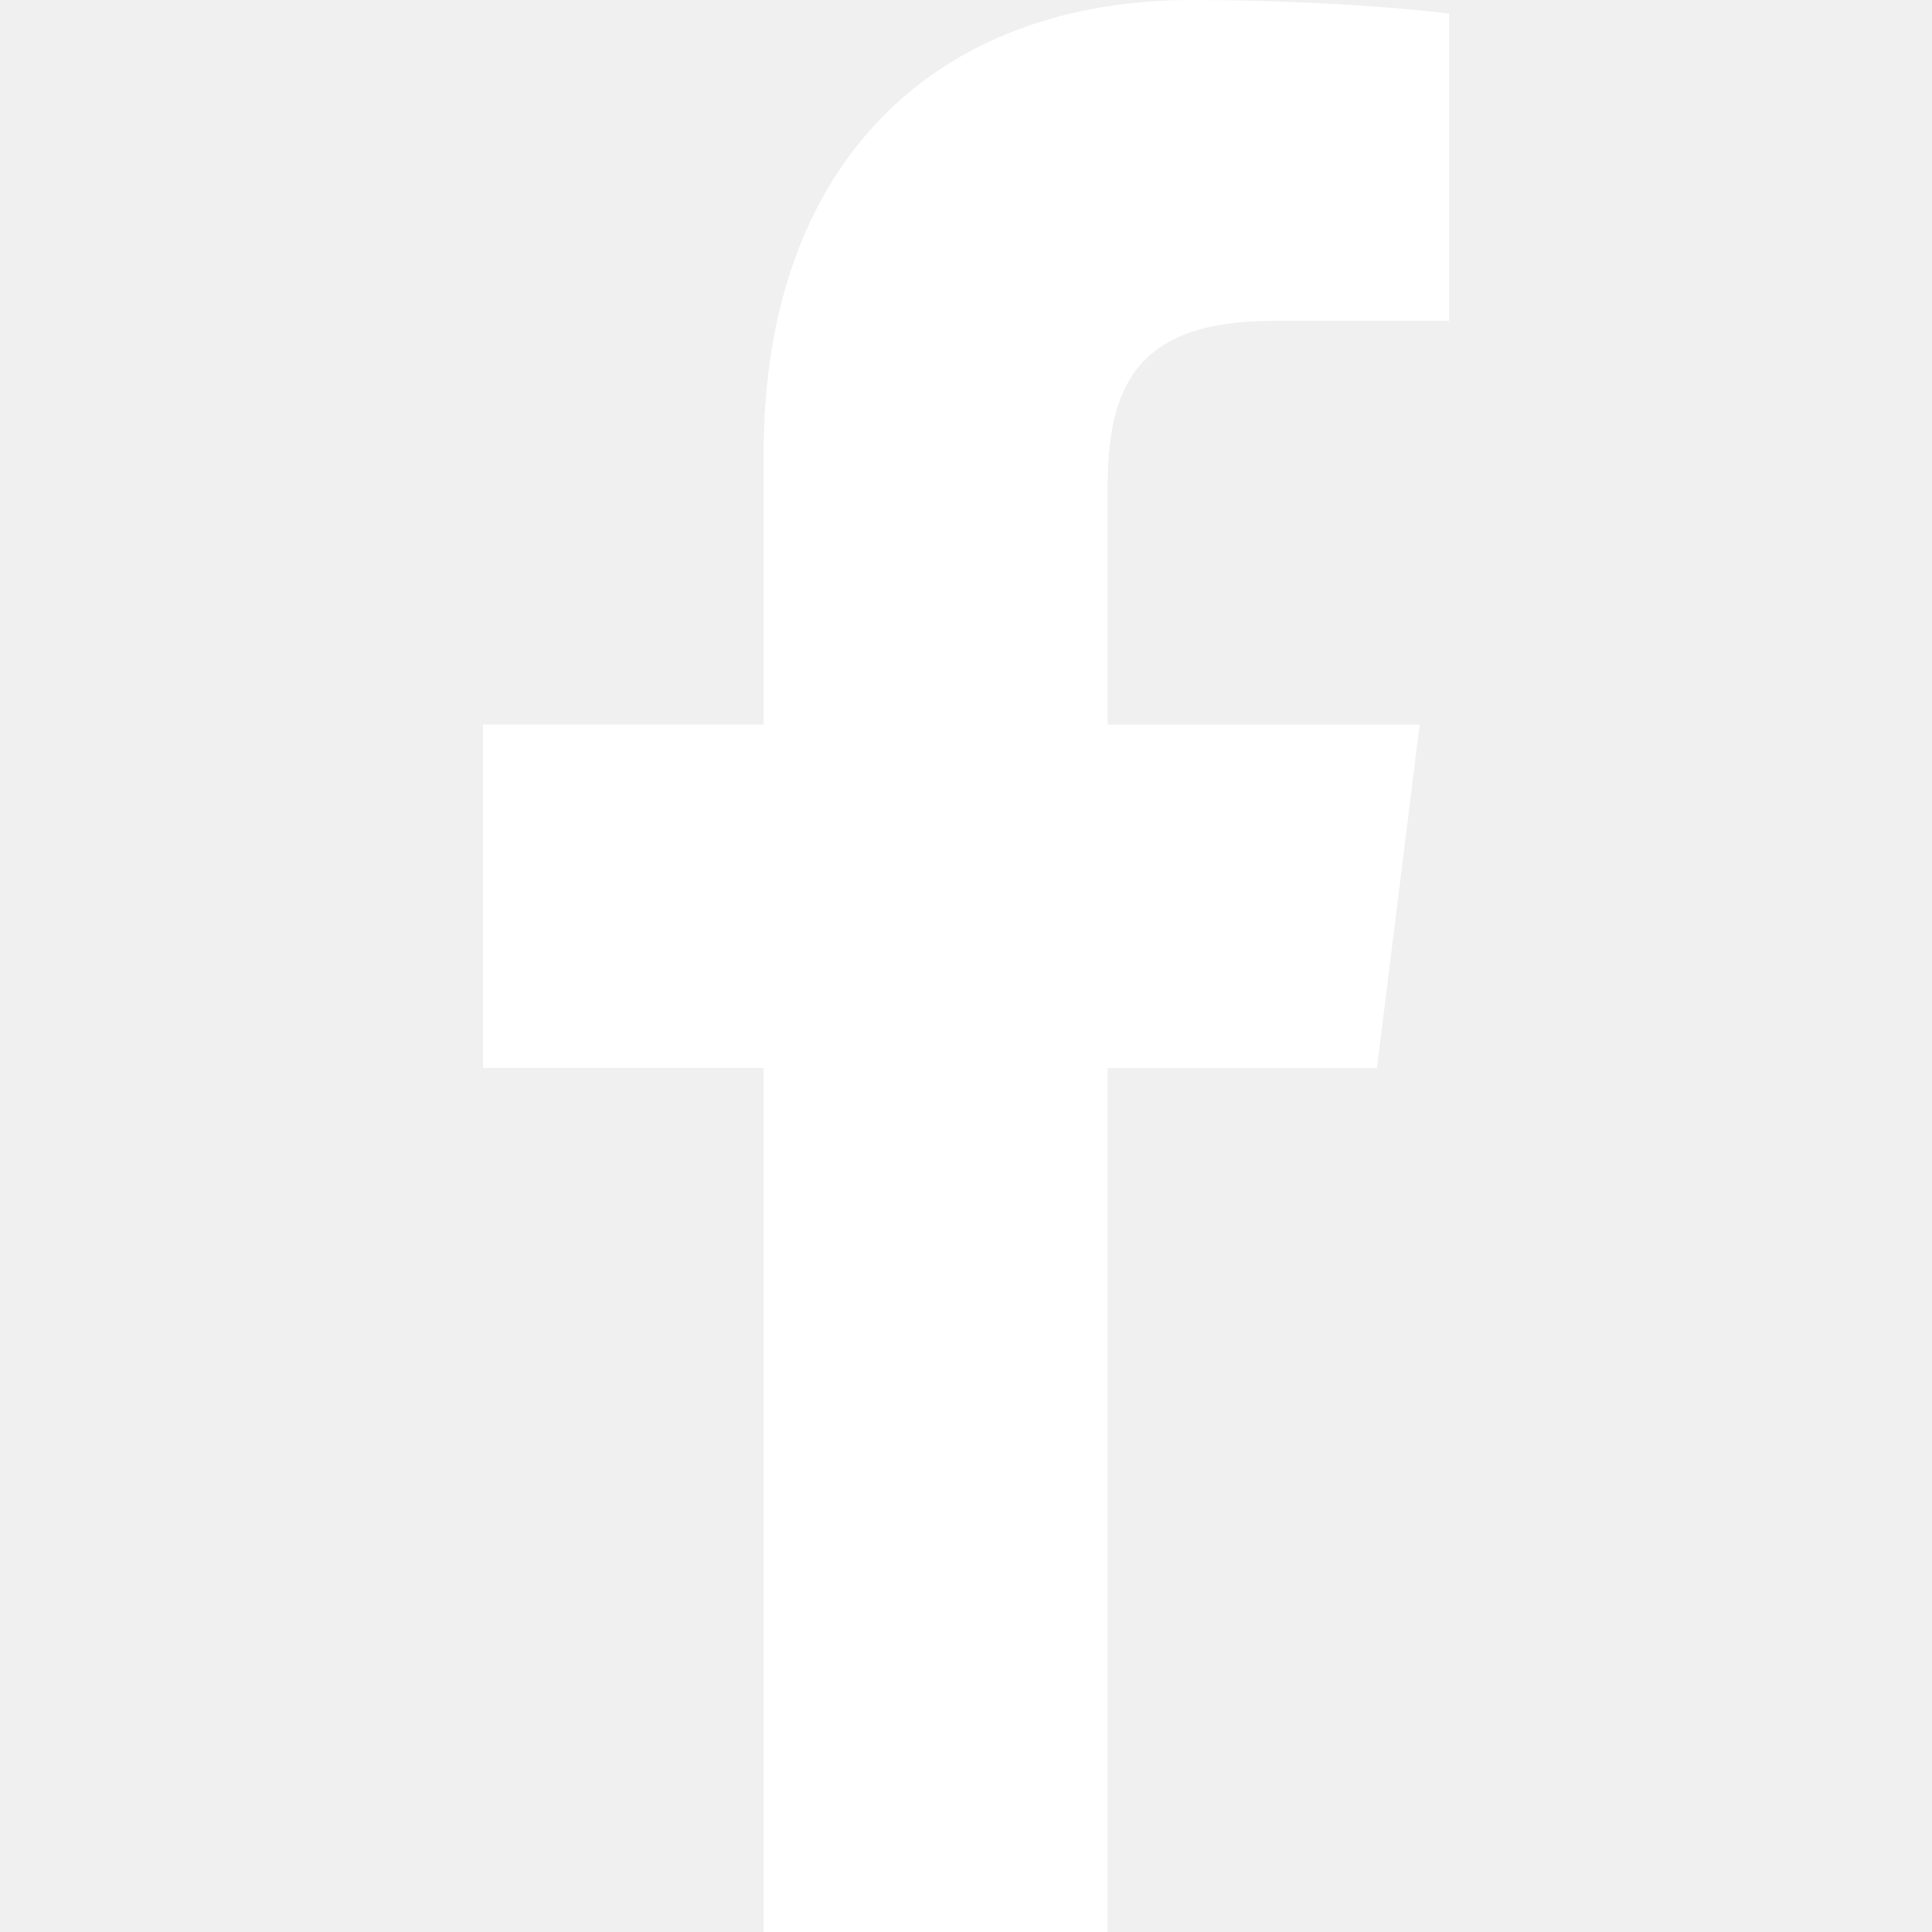
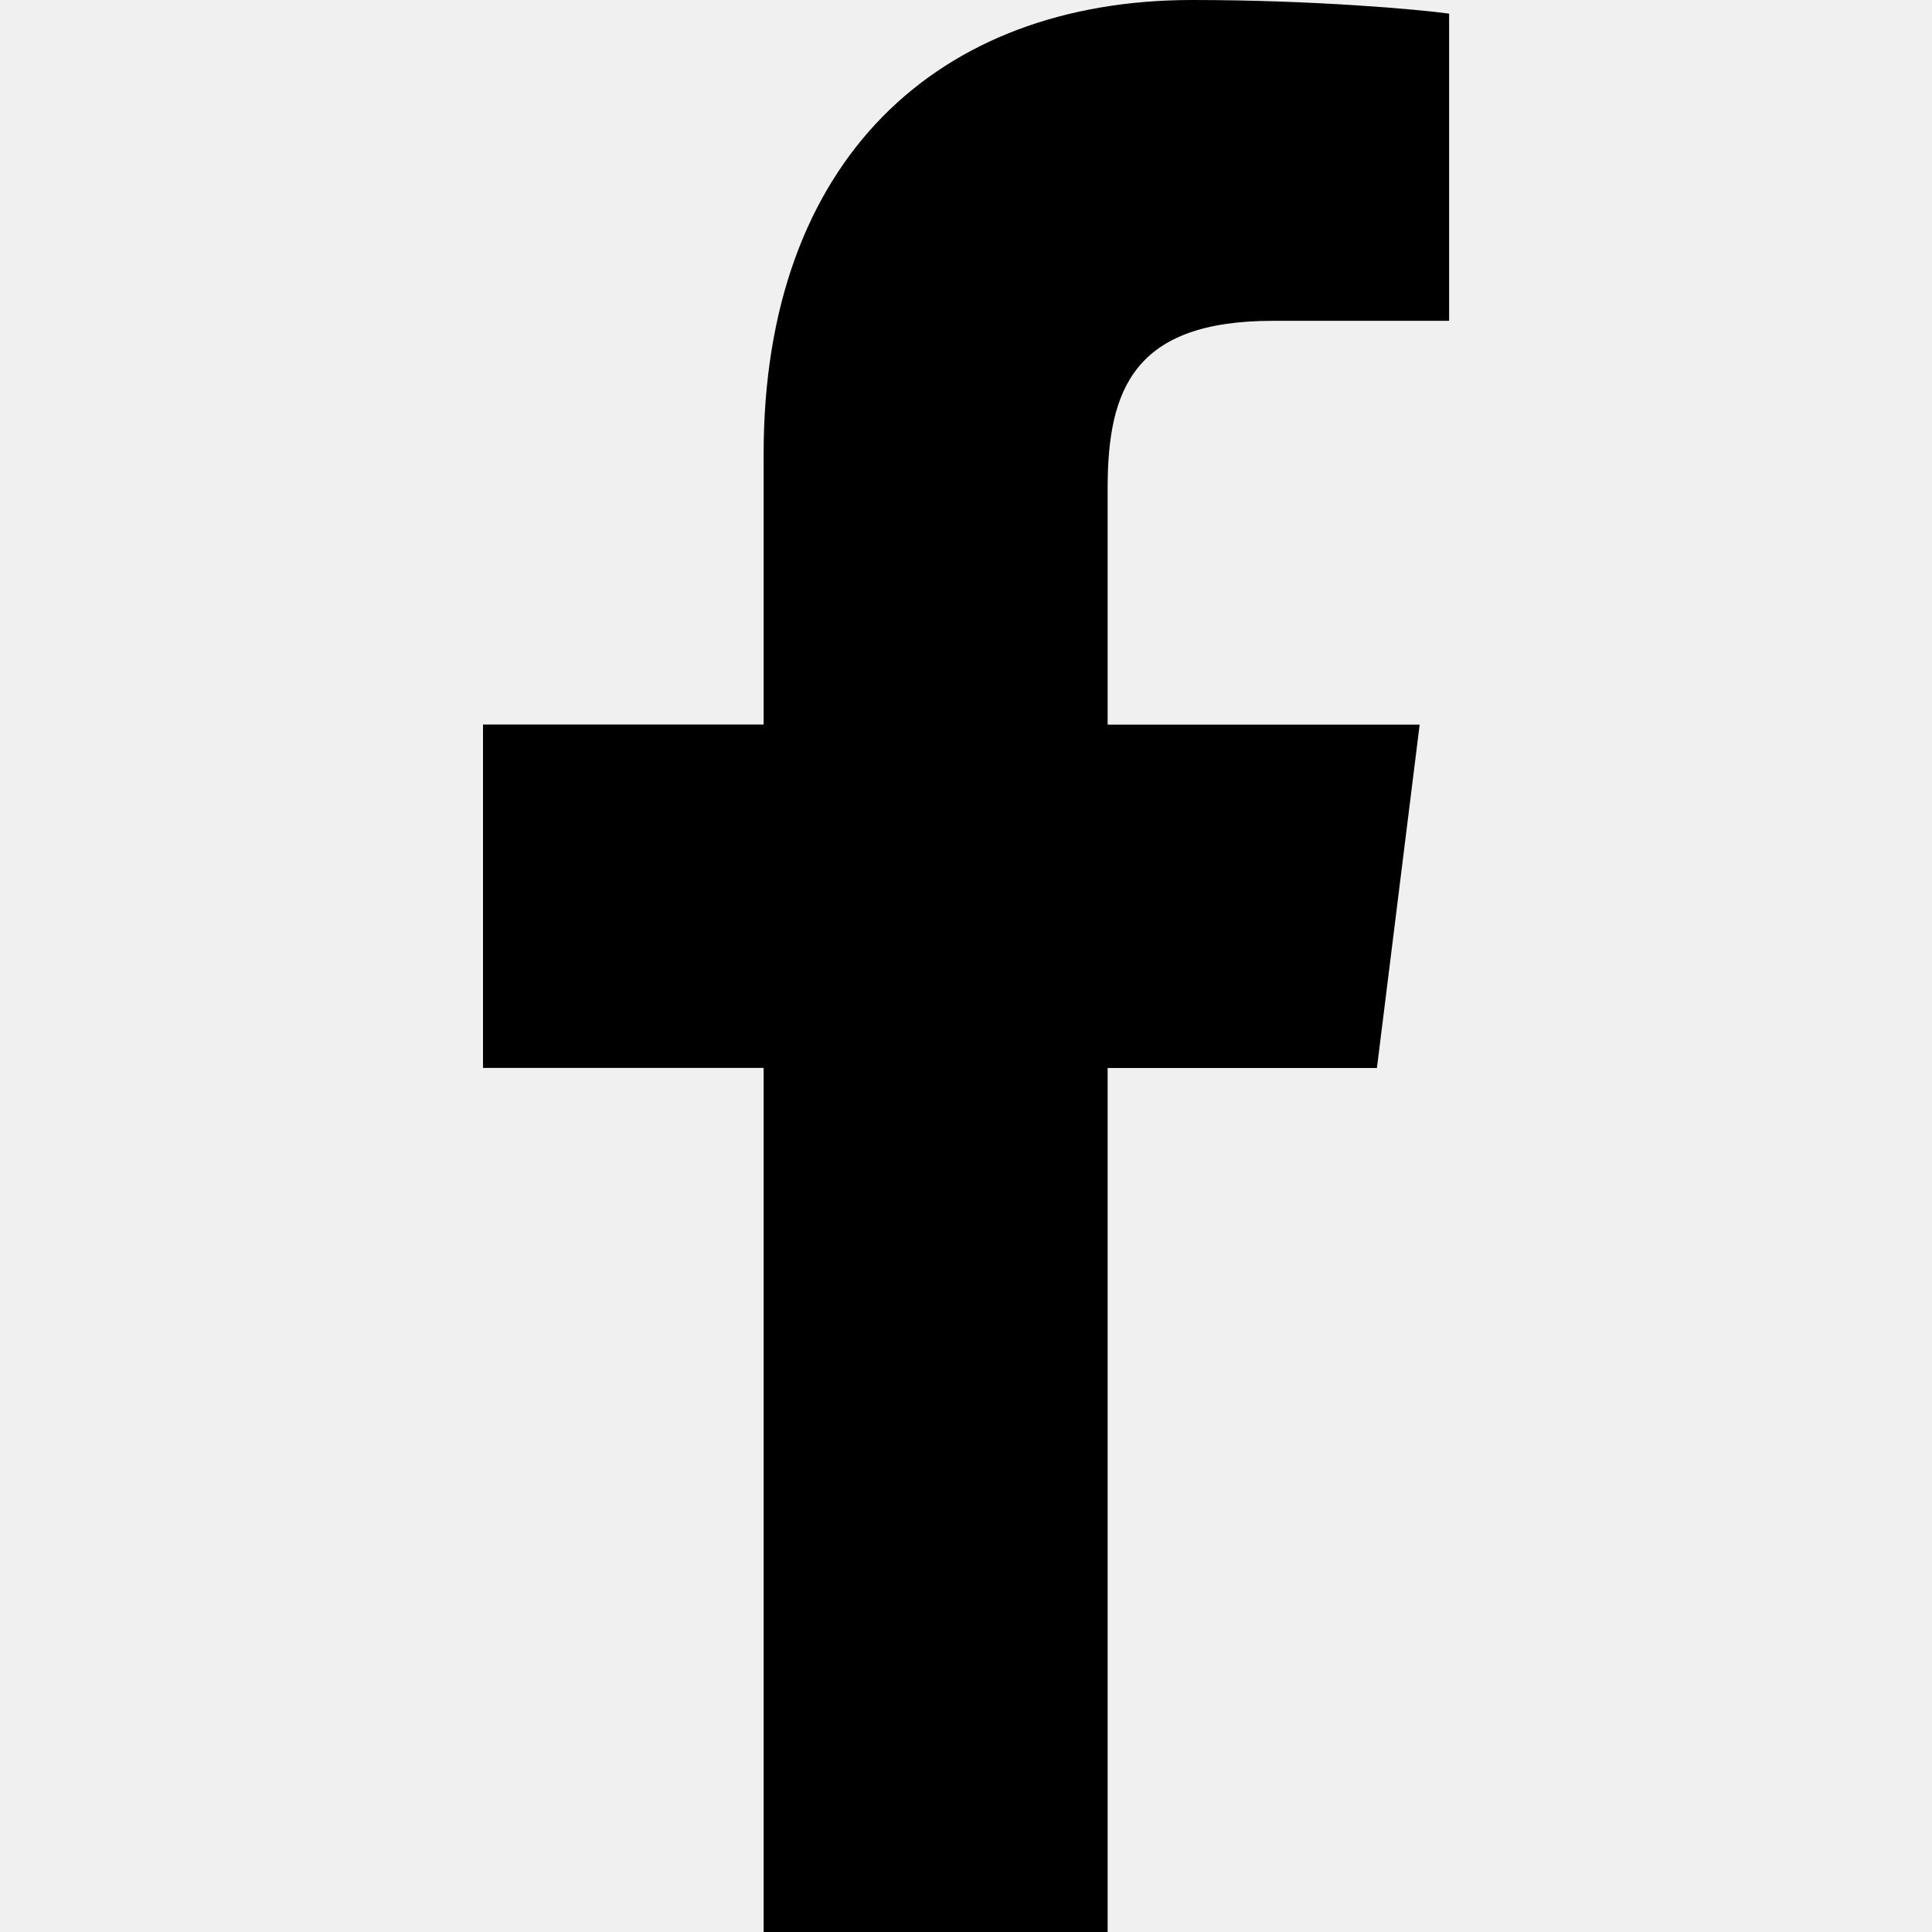
<svg xmlns="http://www.w3.org/2000/svg" width="16" height="16" viewBox="0 0 16 16" fill="none">
-   <path d="M10.54 2.657H12.001V0.113C11.749 0.078 10.882 0 9.873 0C7.767 0 6.324 1.325 6.324 3.759V6H4V8.844H6.324V16H9.173V8.845H11.403L11.757 6.001H9.173V4.041C9.173 3.219 9.395 2.657 10.54 2.657V2.657Z" fill="white" />
+   <path d="M10.54 2.657H12.001V0.113C11.749 0.078 10.882 0 9.873 0C7.767 0 6.324 1.325 6.324 3.759V6H4V8.844H6.324V16H9.173V8.845H11.403L11.757 6.001H9.173V4.041C9.173 3.219 9.395 2.657 10.54 2.657V2.657Z" fill="black" />
</svg>
